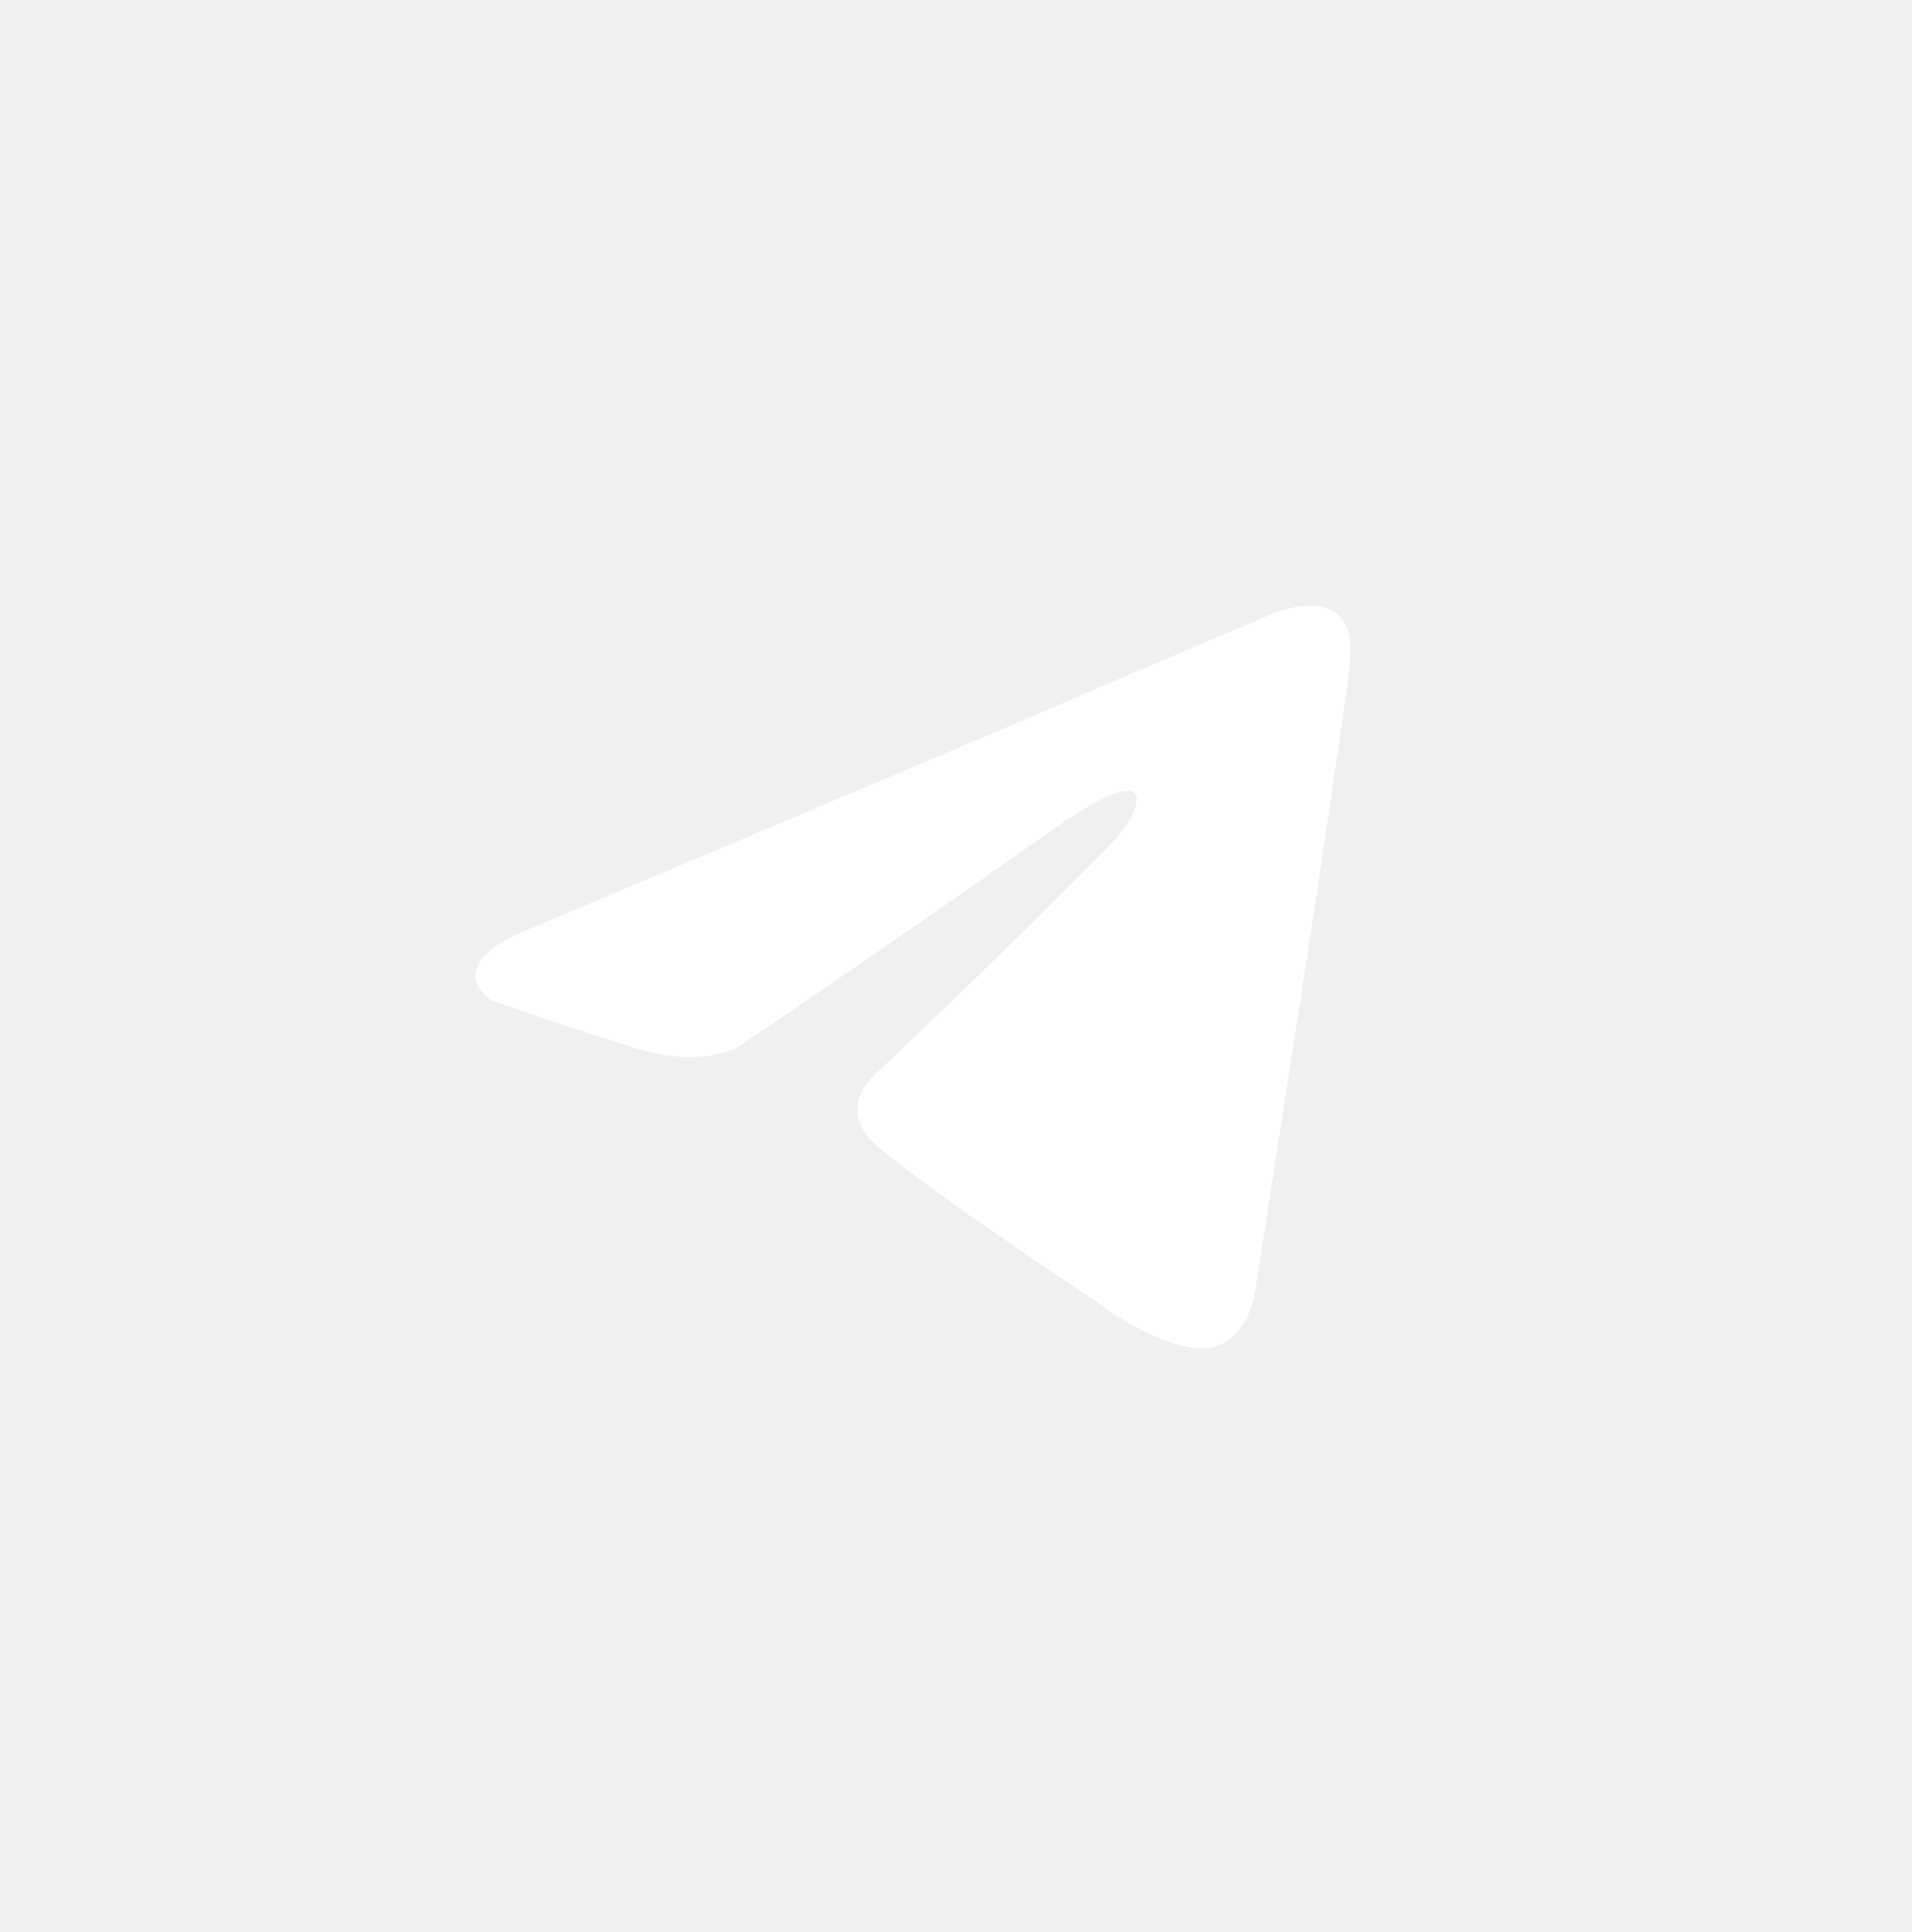
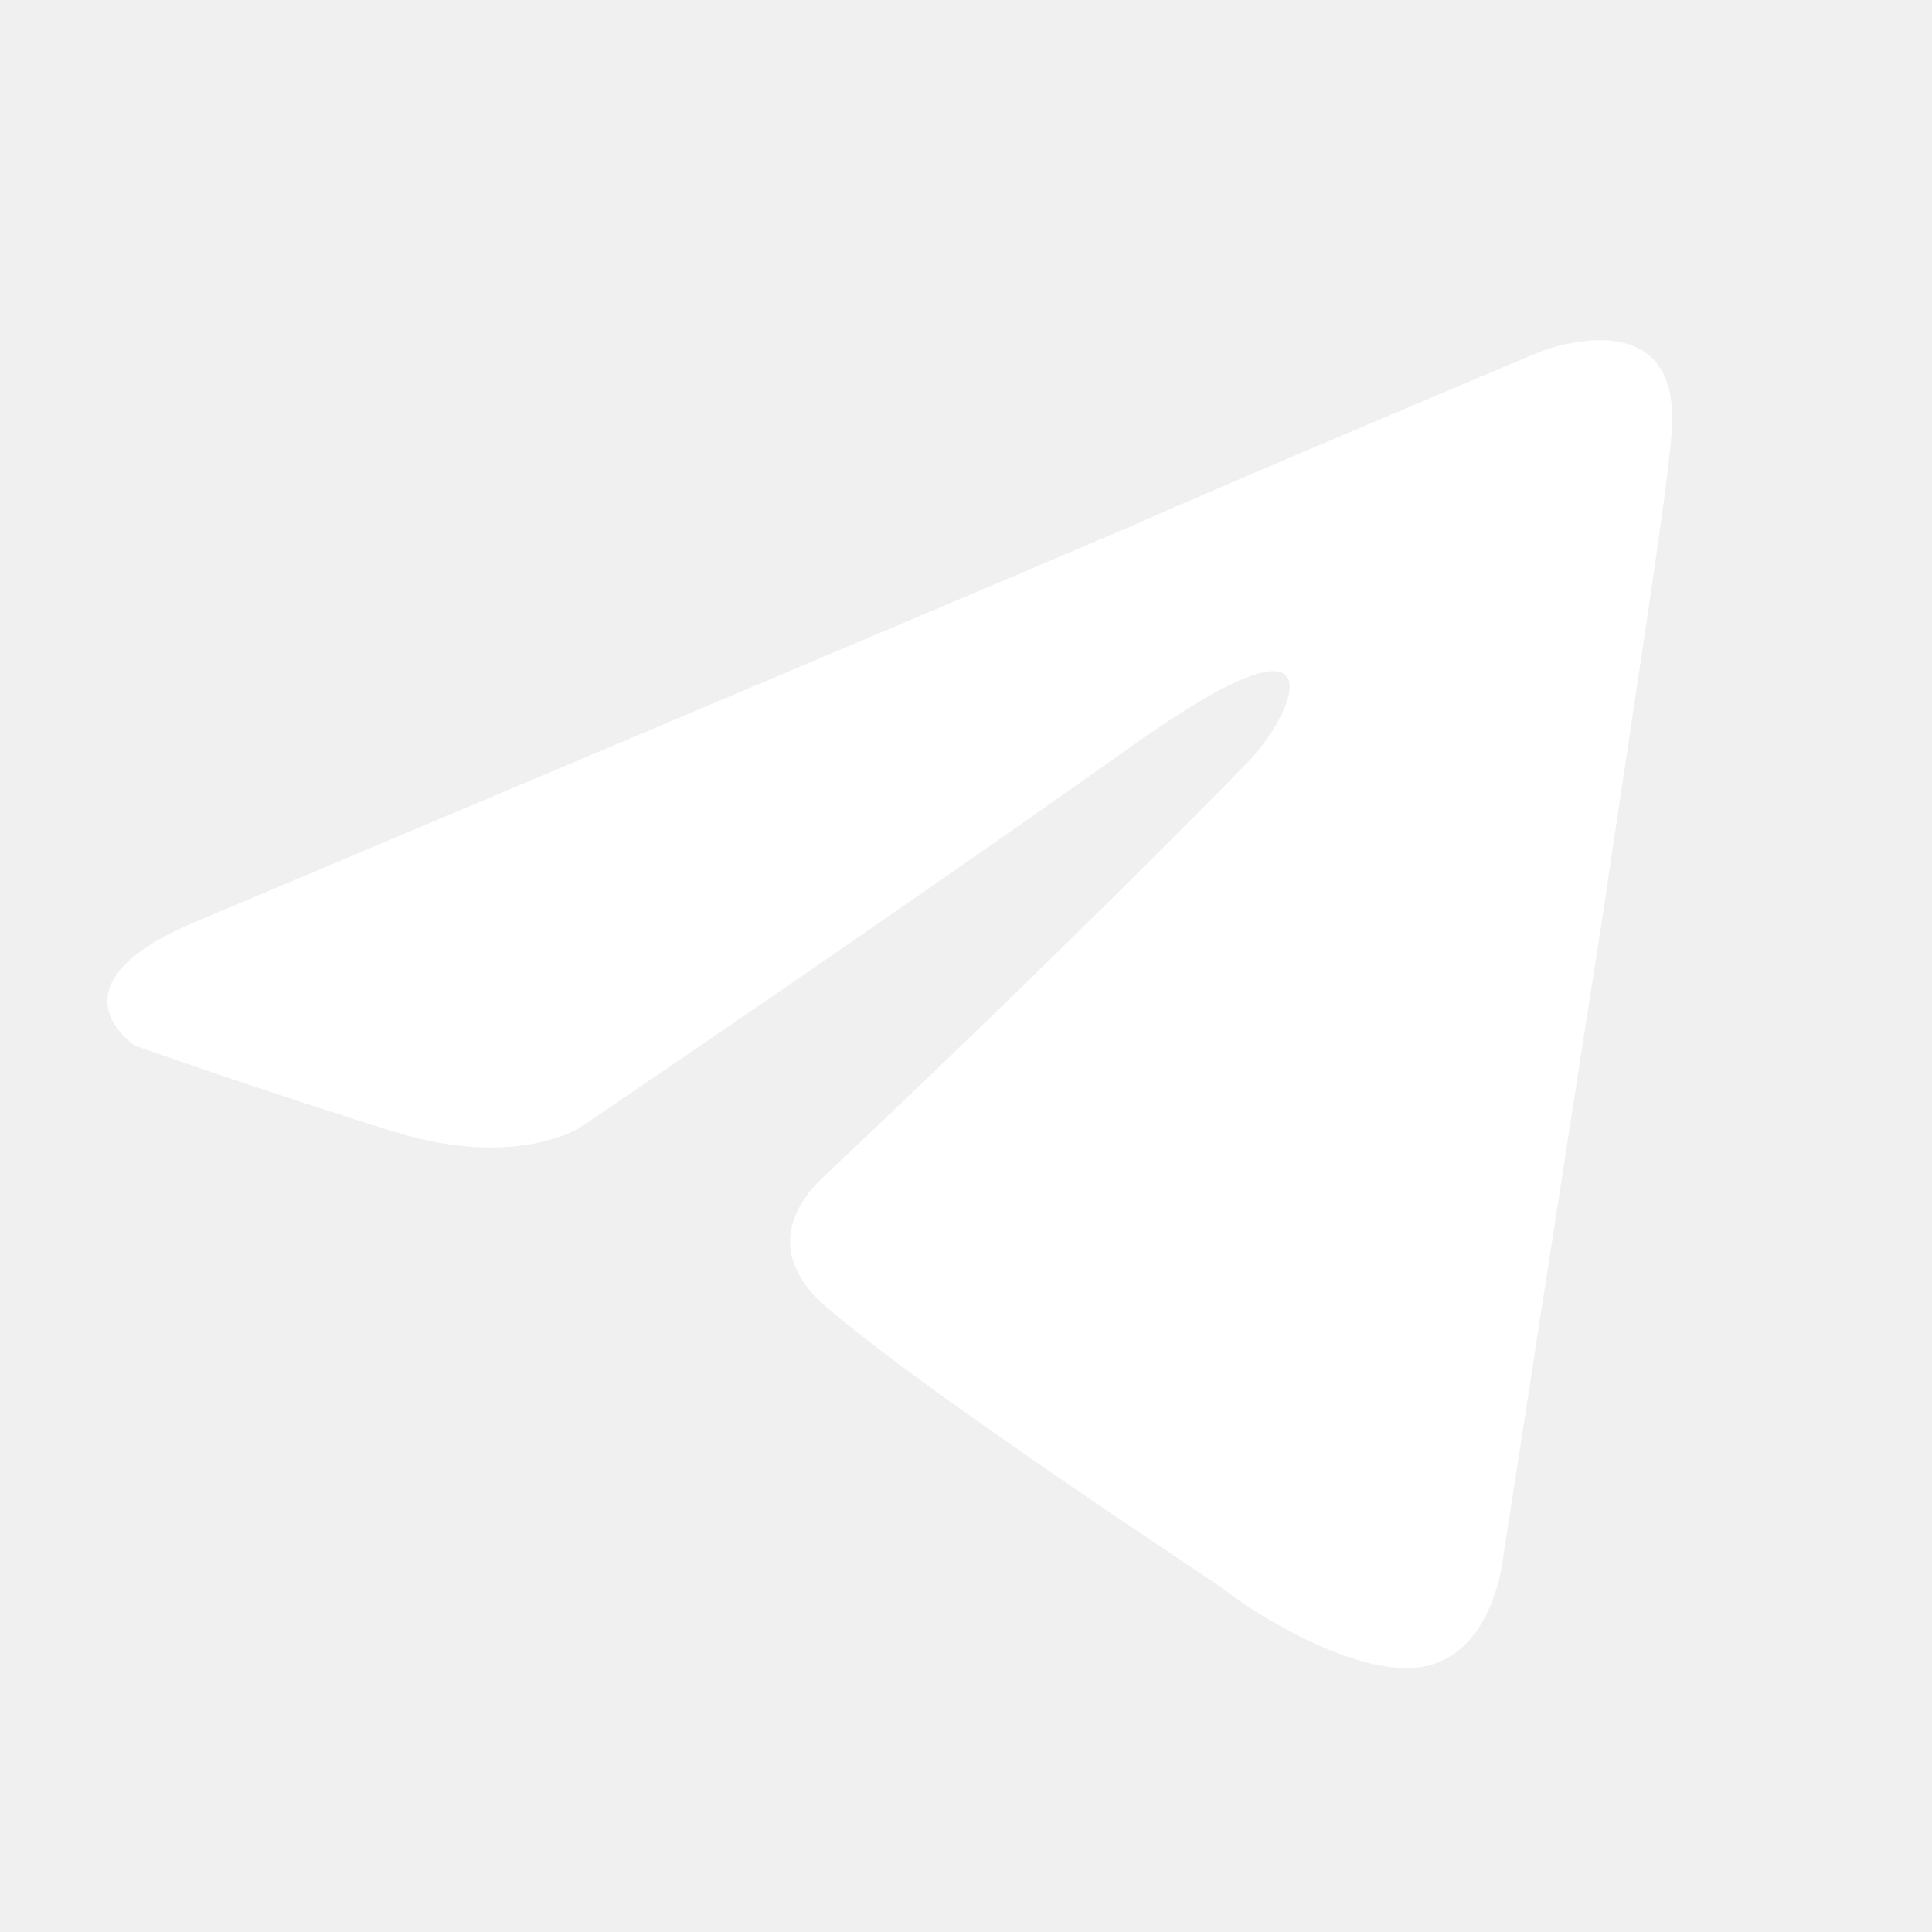
- <svg xmlns="http://www.w3.org/2000/svg" fill="none" viewBox="0 0 92 93">
+ <svg xmlns="http://www.w3.org/2000/svg" fill="none" viewBox="20 20 52 52">
  <path d="m25.473 44.721s18.628-7.846 25.088-10.608c2.477-1.105 10.875-4.641 10.875-4.641s3.876-1.547 3.553 2.21c-.108 1.547-.969 6.962-1.83 12.819-1.292 8.288-2.692 17.349-2.692 17.349s-.215 2.542-2.046 2.984-4.846-1.547-5.384-1.989c-.431-.331-8.076-5.304-10.875-7.735-.754-.663-1.615-1.989.108-3.536 3.876-3.647 8.506-8.177 11.306-11.05 1.292-1.326 2.584-4.42-2.8-.663-7.645 5.415-15.182 10.498-15.182 10.498s-1.723 1.105-4.953.11c-3.23-.994-6.999-2.321-6.999-2.321s-2.584-1.658 1.831-3.426z" fill="#fff" />
</svg>
